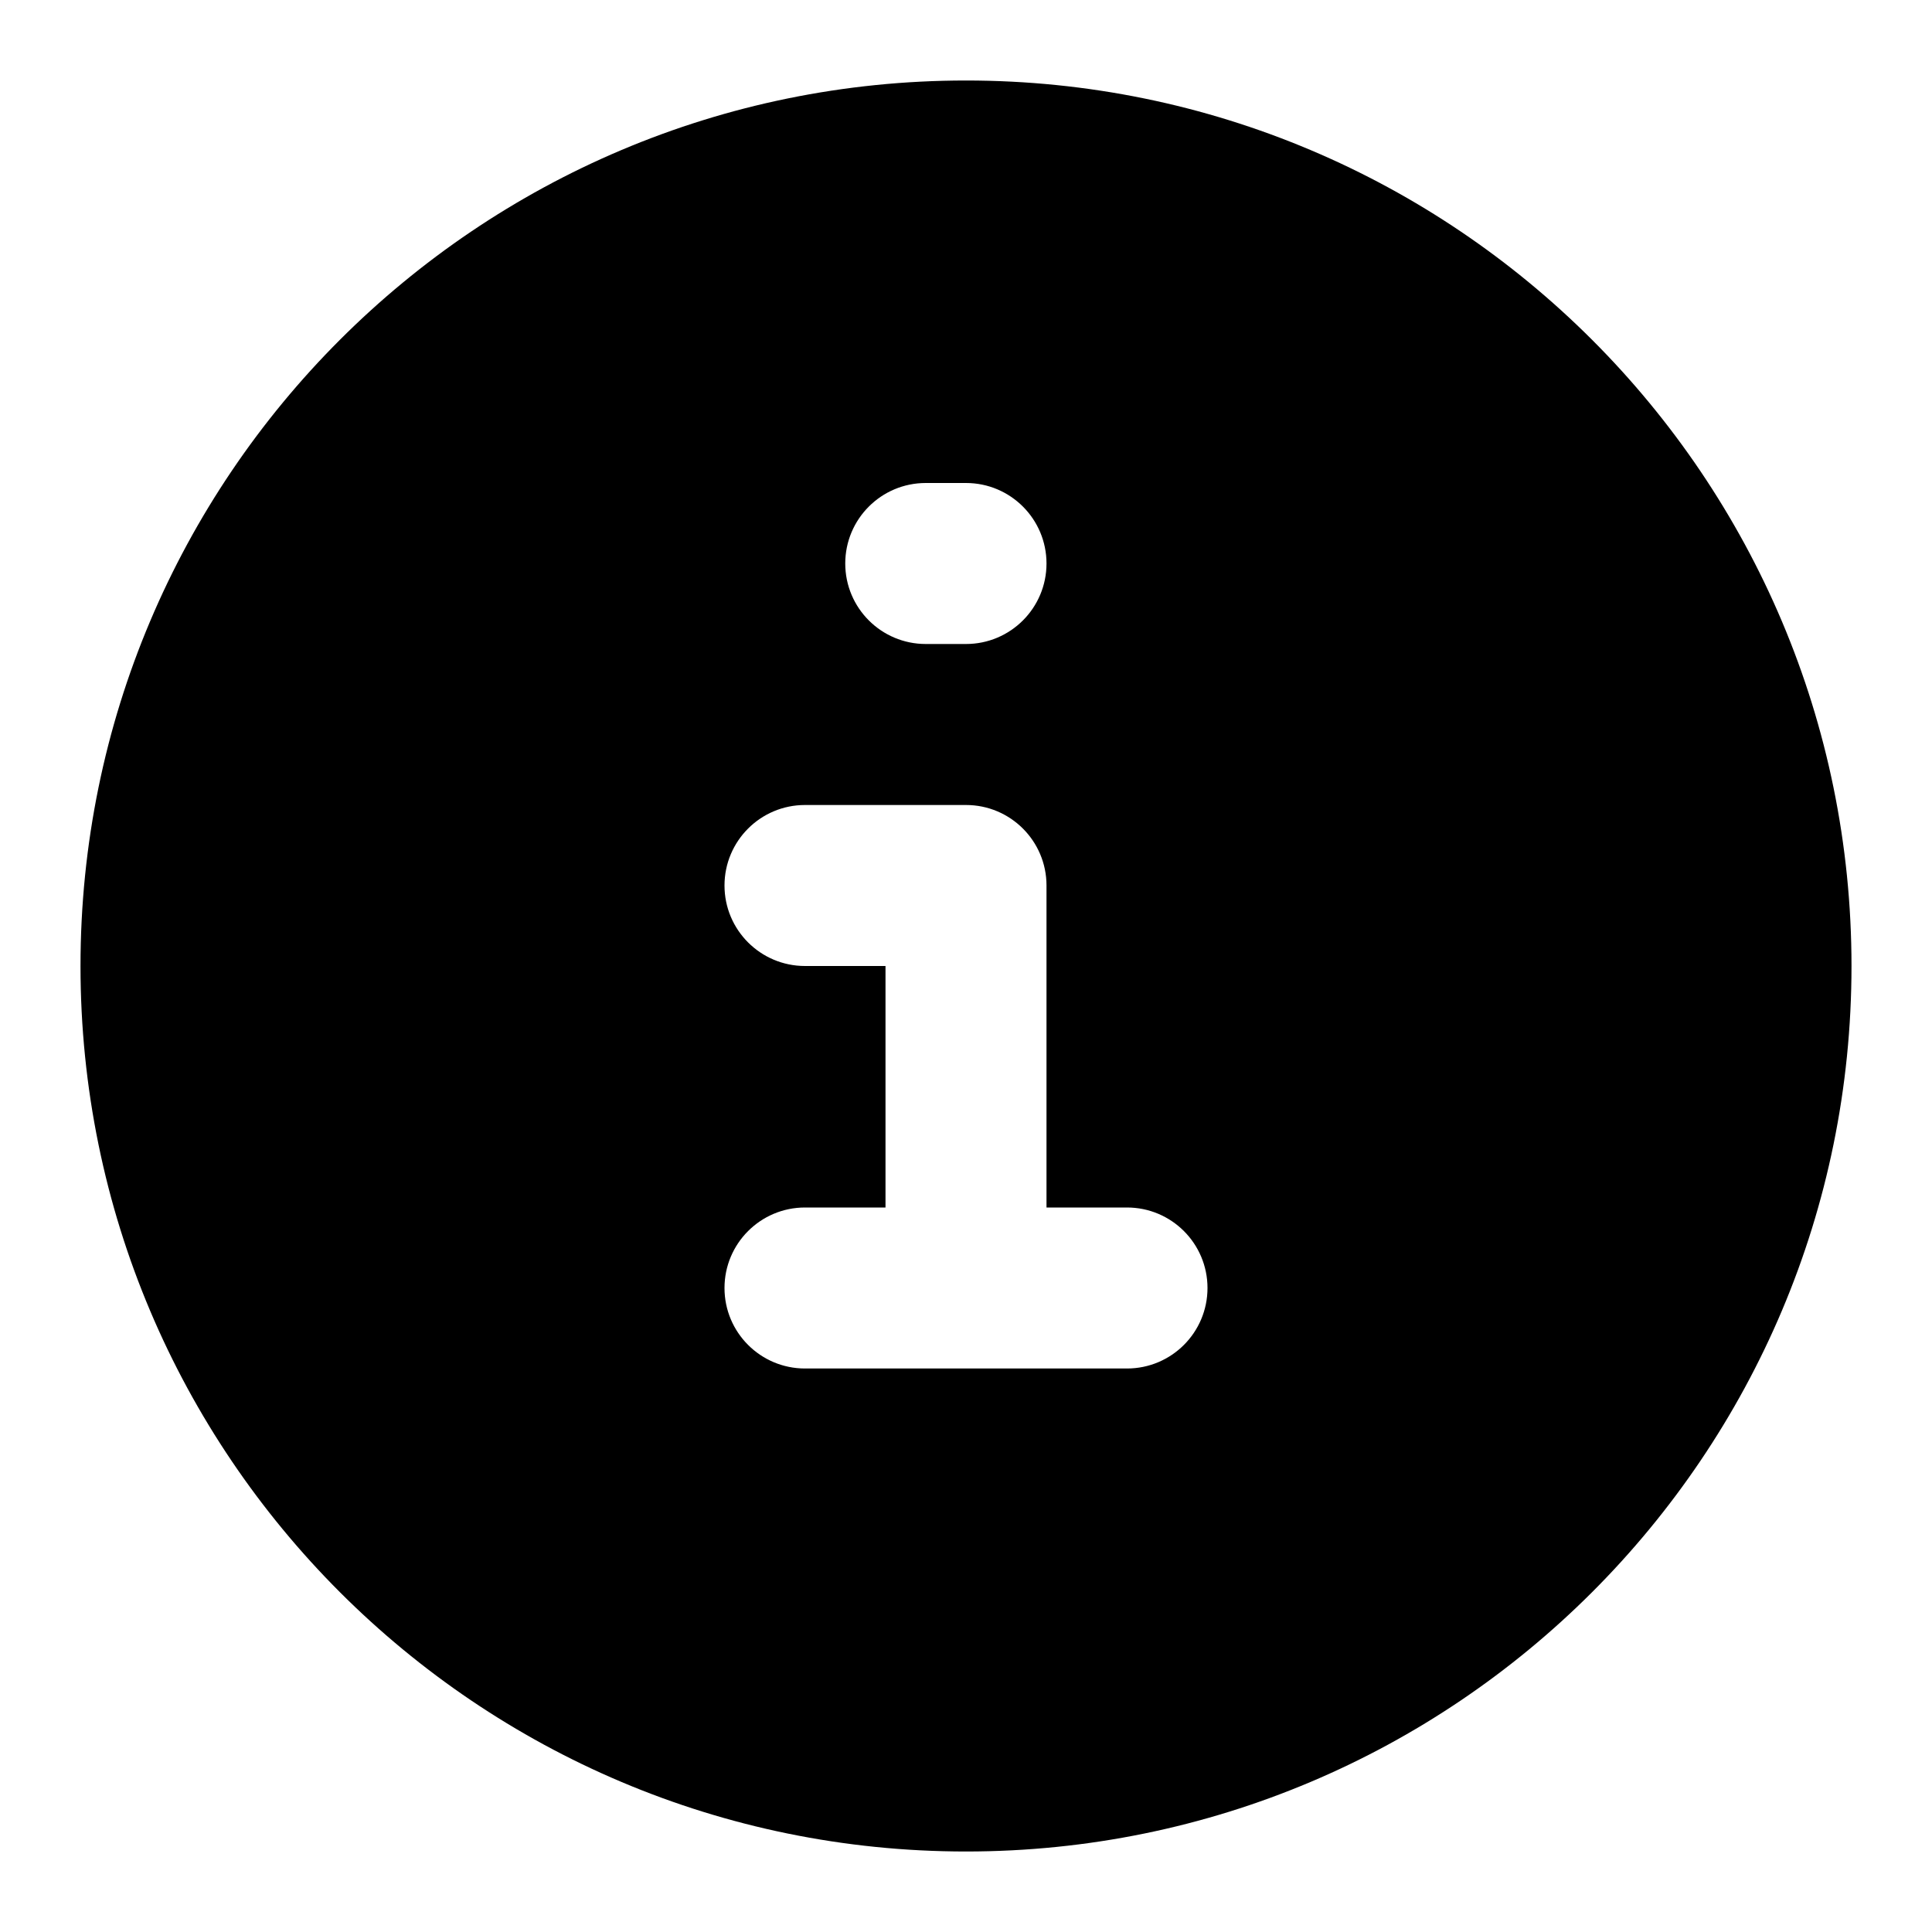
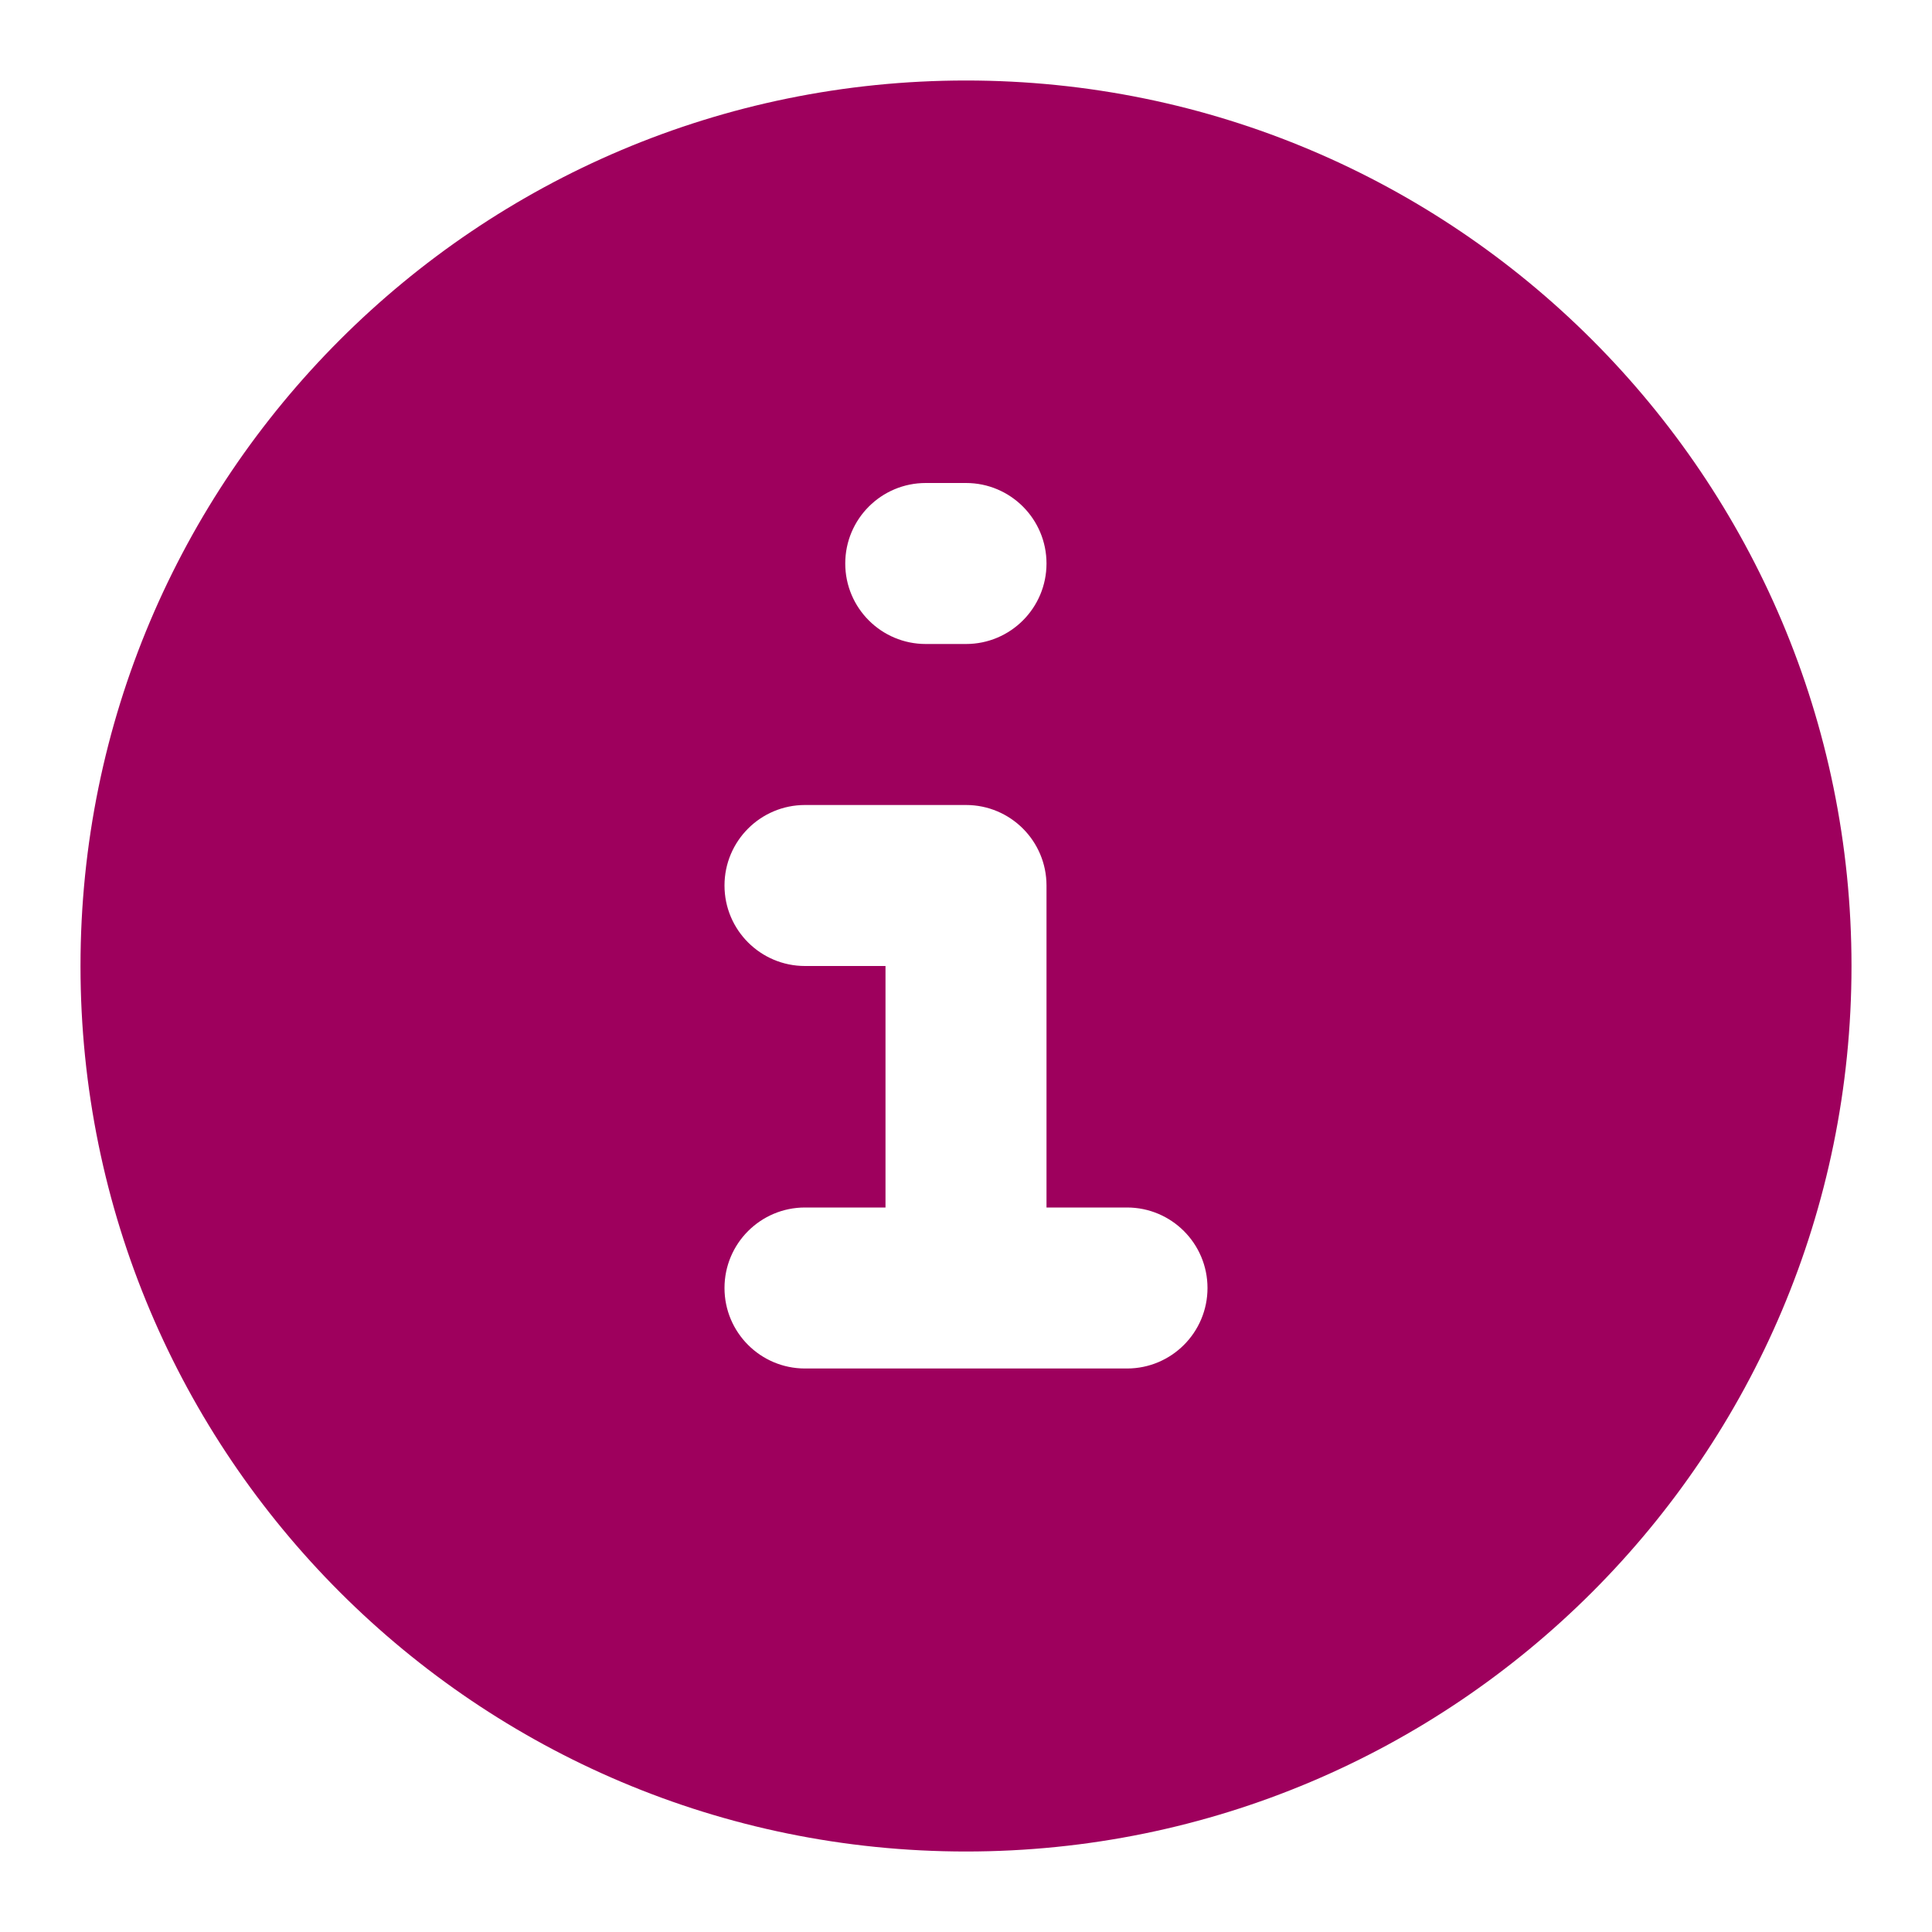
<svg xmlns="http://www.w3.org/2000/svg" width="24" height="24" viewBox="0 0 24 24">
-   <path fill="currentColor" fill-rule="evenodd" d="M12 1C5.925 1 1 5.925 1 12s4.925 11 11 11s11-4.925 11-11S18.075 1 12 1m-.5 5a1 1 0 1 0 0 2h.5a1 1 0 1 0 0-2zM10 10a1 1 0 1 0 0 2h1v3h-1a1 1 0 1 0 0 2h4a1 1 0 1 0 0-2h-1v-4a1 1 0 0 0-1-1z" clip-rule="evenodd" />
+   <path fill="#9E005D" fill-rule="evenodd" d="M12 1C5.925 1 1 5.925 1 12s4.925 11 11 11s11-4.925 11-11S18.075 1 12 1m-.5 5a1 1 0 1 0 0 2h.5a1 1 0 1 0 0-2zM10 10a1 1 0 1 0 0 2h1v3h-1a1 1 0 1 0 0 2h4a1 1 0 1 0 0-2h-1v-4a1 1 0 0 0-1-1z" clip-rule="evenodd" />
</svg>
